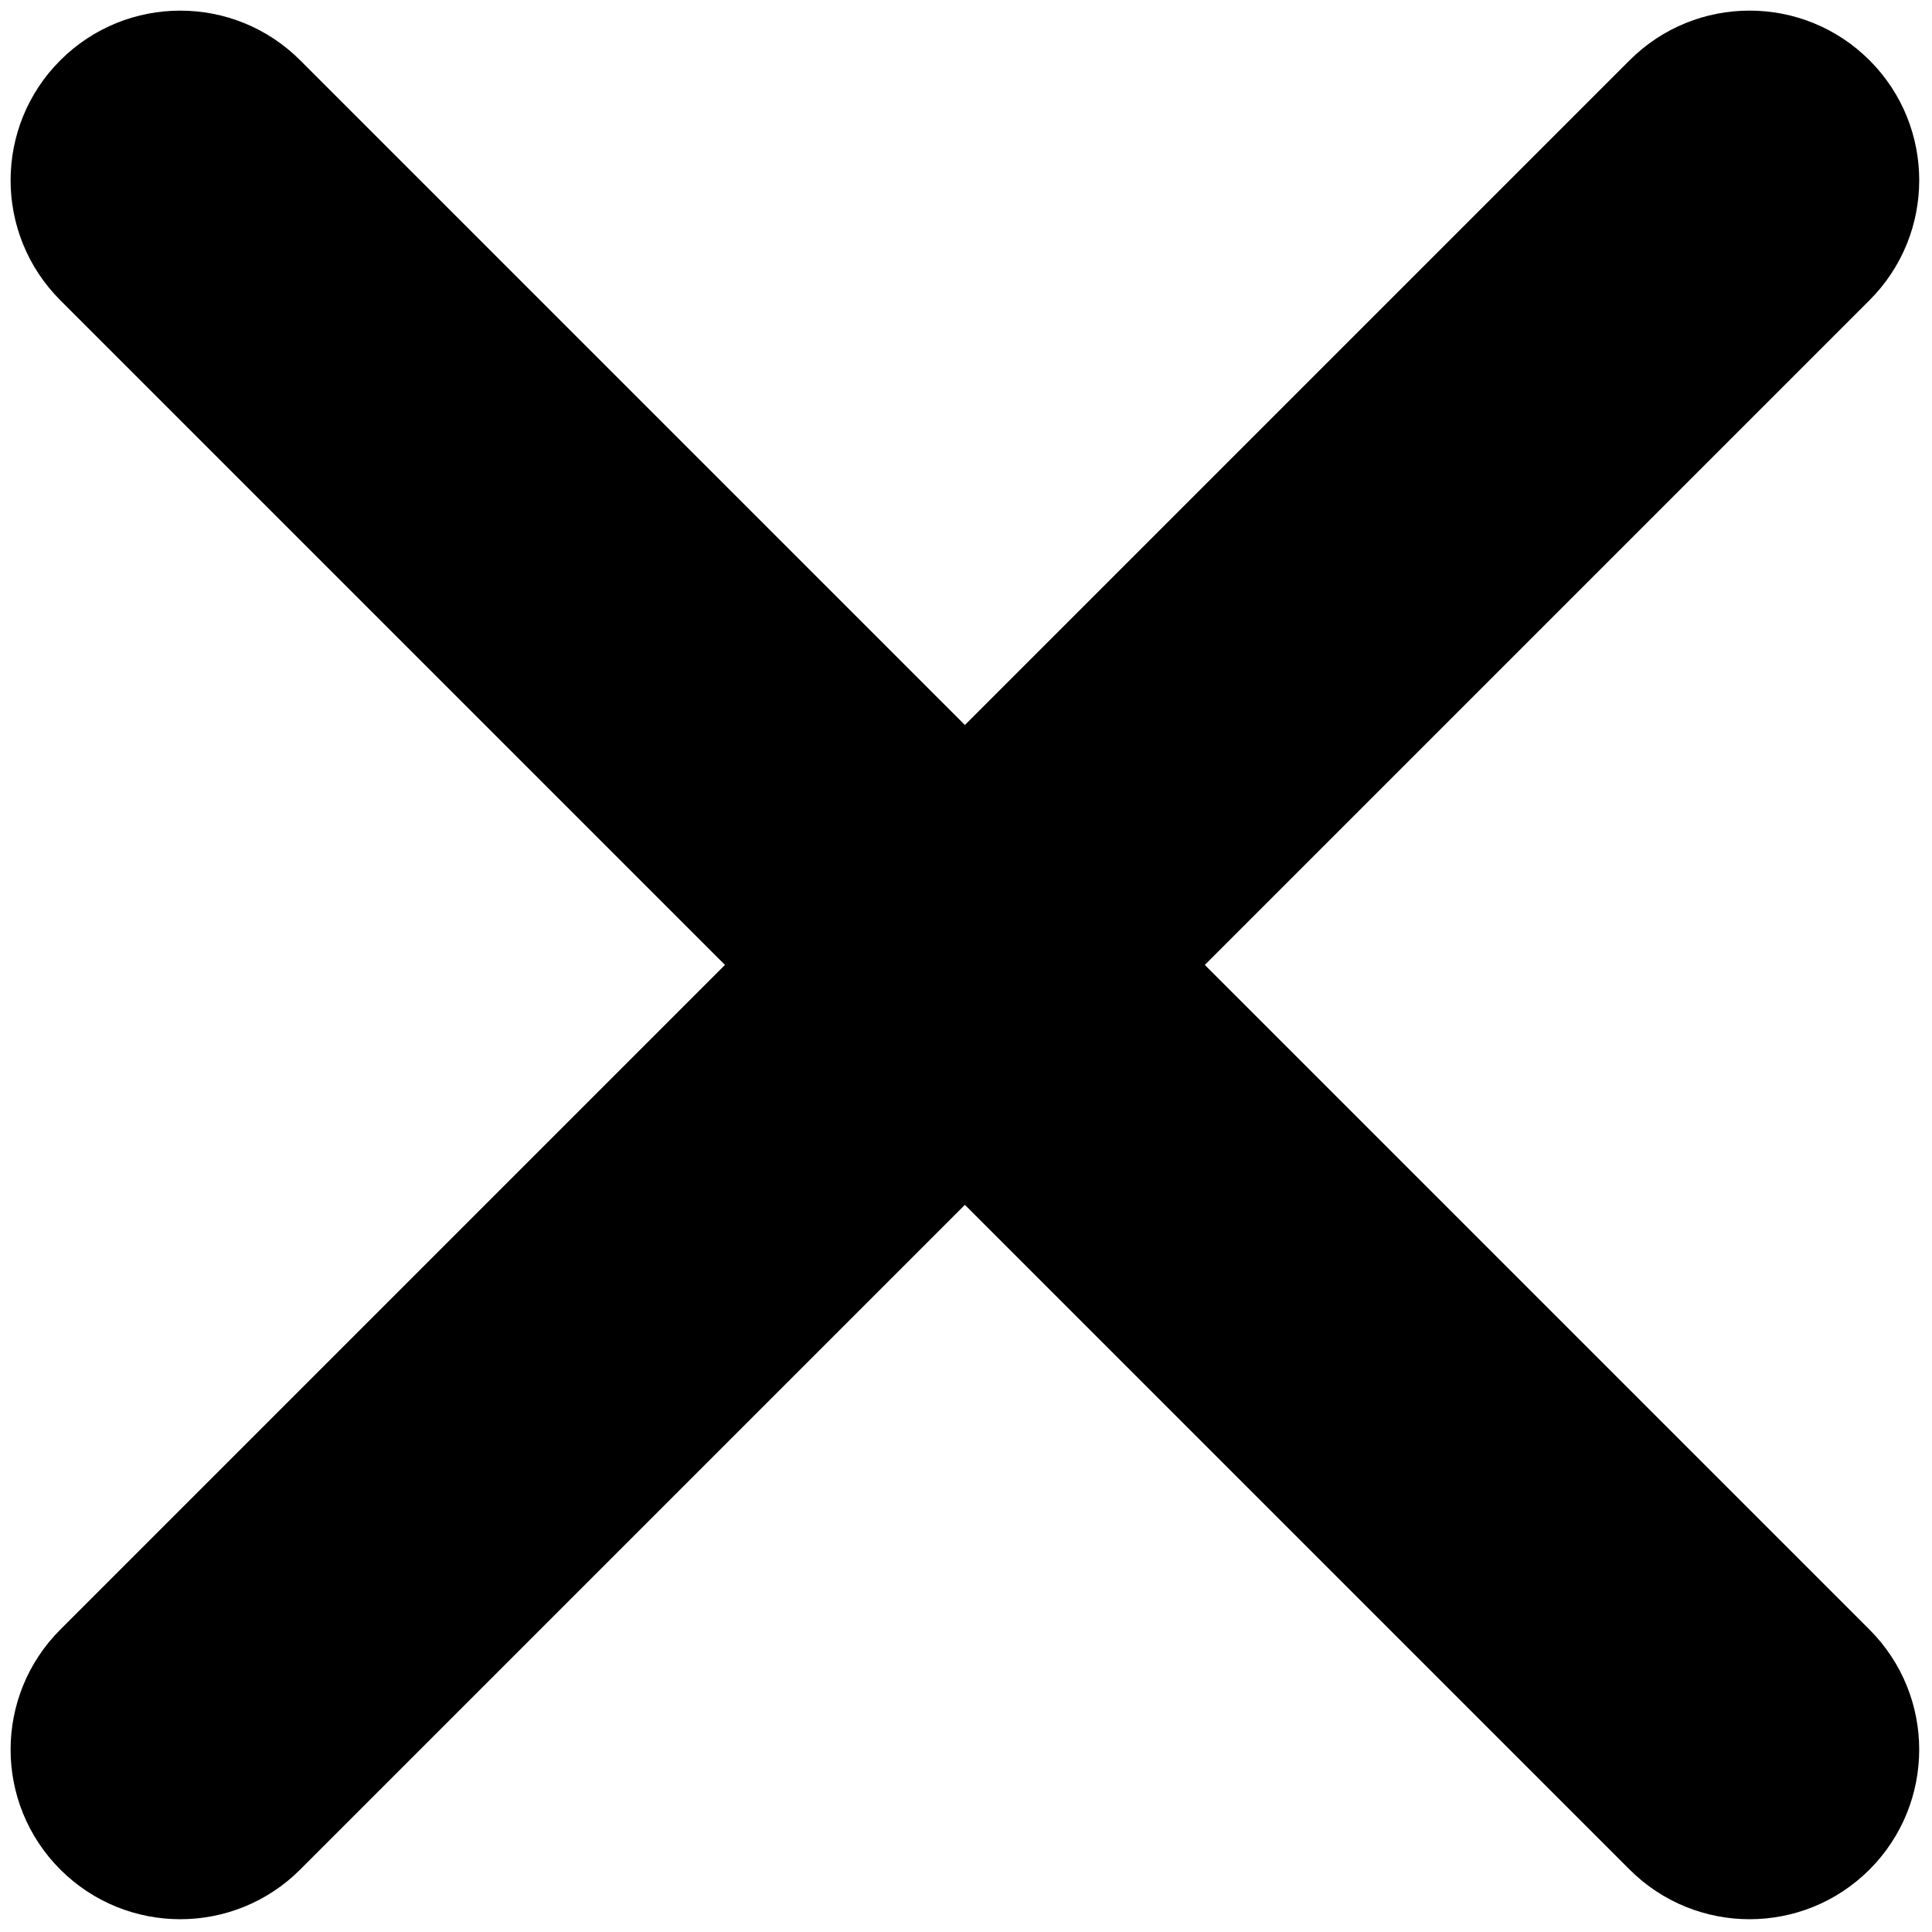
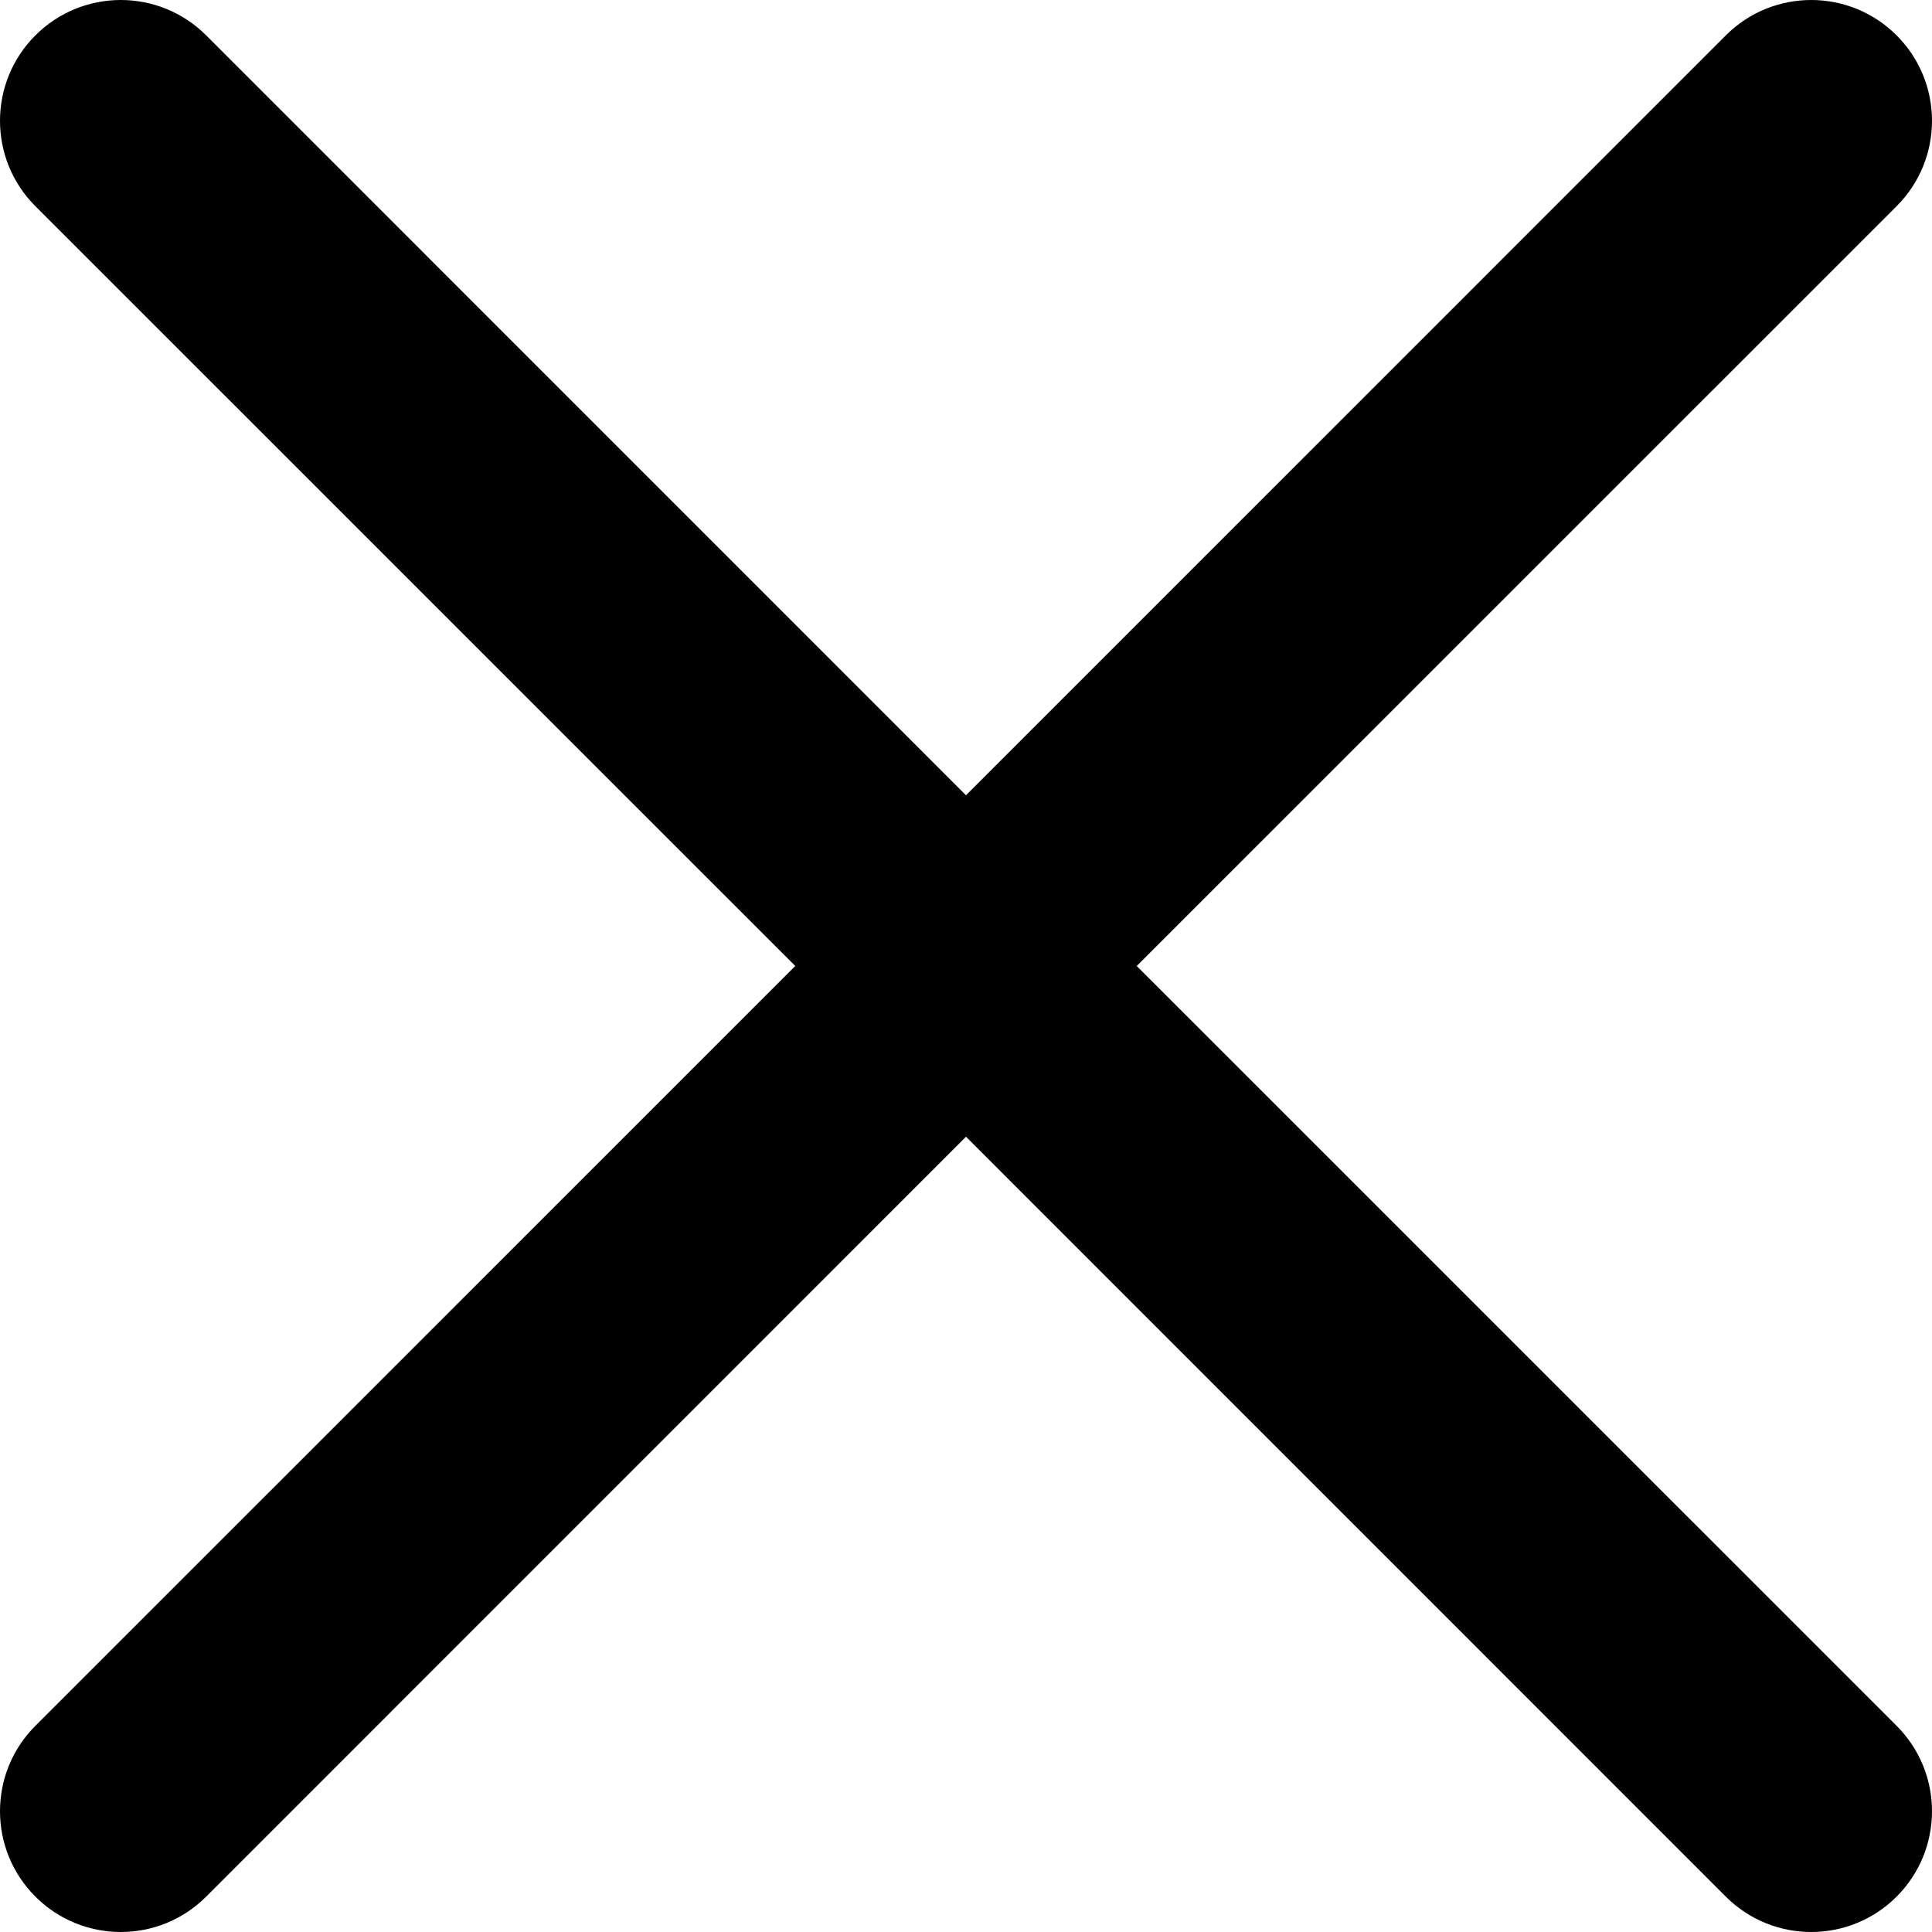
- <svg xmlns="http://www.w3.org/2000/svg" version="1.1" width="256" height="256" viewBox="0 0 256 256" xml:space="preserve">
-   <g style="stroke: none; stroke-width: 0; stroke-dasharray: none; stroke-linecap: butt; stroke-linejoin: miter; stroke-miterlimit: 10; fill: none; fill-rule: nonzero; opacity: 1;" transform="translate(1.406593 1.406593) scale(2.81 2.81)">
-     <path d="M 8 90 c -2.047 0 -4.095 -0.781 -5.657 -2.343 c -3.125 -3.125 -3.125 -8.189 0 -11.314 l 74 -74 c 3.125 -3.124 8.189 -3.124 11.314 0 c 3.124 3.124 3.124 8.189 0 11.313 l -74 74 C 12.095 89.219 10.047 90 8 90 z" style="stroke: none; stroke-width: 1; stroke-dasharray: none; stroke-linecap: butt; stroke-linejoin: miter; stroke-miterlimit: 10; fill: rgb(0,0,0); fill-rule: nonzero; opacity: 1;" transform=" matrix(1 0 0 1 0 0) " stroke-linecap="round" />
-     <path d="M 82 90 c -2.048 0 -4.095 -0.781 -5.657 -2.343 l -74 -74 c -3.125 -3.124 -3.125 -8.189 0 -11.313 c 3.124 -3.124 8.189 -3.124 11.313 0 l 74 74 c 3.124 3.125 3.124 8.189 0 11.314 C 86.095 89.219 84.048 90 82 90 z" style="stroke: none; stroke-width: 1; stroke-dasharray: none; stroke-linecap: butt; stroke-linejoin: miter; stroke-miterlimit: 10; fill: rgb(0,0,0); fill-rule: nonzero; opacity: 1;" transform=" matrix(1 0 0 1 0 0) " stroke-linecap="round" />
+ <svg xmlns="http://www.w3.org/2000/svg" version="1.1" id="Capa_1" x="0px" y="0px" viewBox="0 0 512.021 512.021" style="enable-background:new 0 0 512.021 512.021;" xml:space="preserve" width="512" height="512">
+   <g>
+     <path d="M301.258,256.01L502.645,54.645c12.501-12.501,12.501-32.769,0-45.269c-12.501-12.501-32.769-12.501-45.269,0l0,0   L256.01,210.762L54.645,9.376c-12.501-12.501-32.769-12.501-45.269,0s-12.501,32.769,0,45.269L210.762,256.01L9.376,457.376   c-12.501,12.501-12.501,32.769,0,45.269s32.769,12.501,45.269,0L256.01,301.258l201.365,201.387   c12.501,12.501,32.769,12.501,45.269,0c12.501-12.501,12.501-32.769,0-45.269L301.258,256.01z" />
  </g>
</svg>
